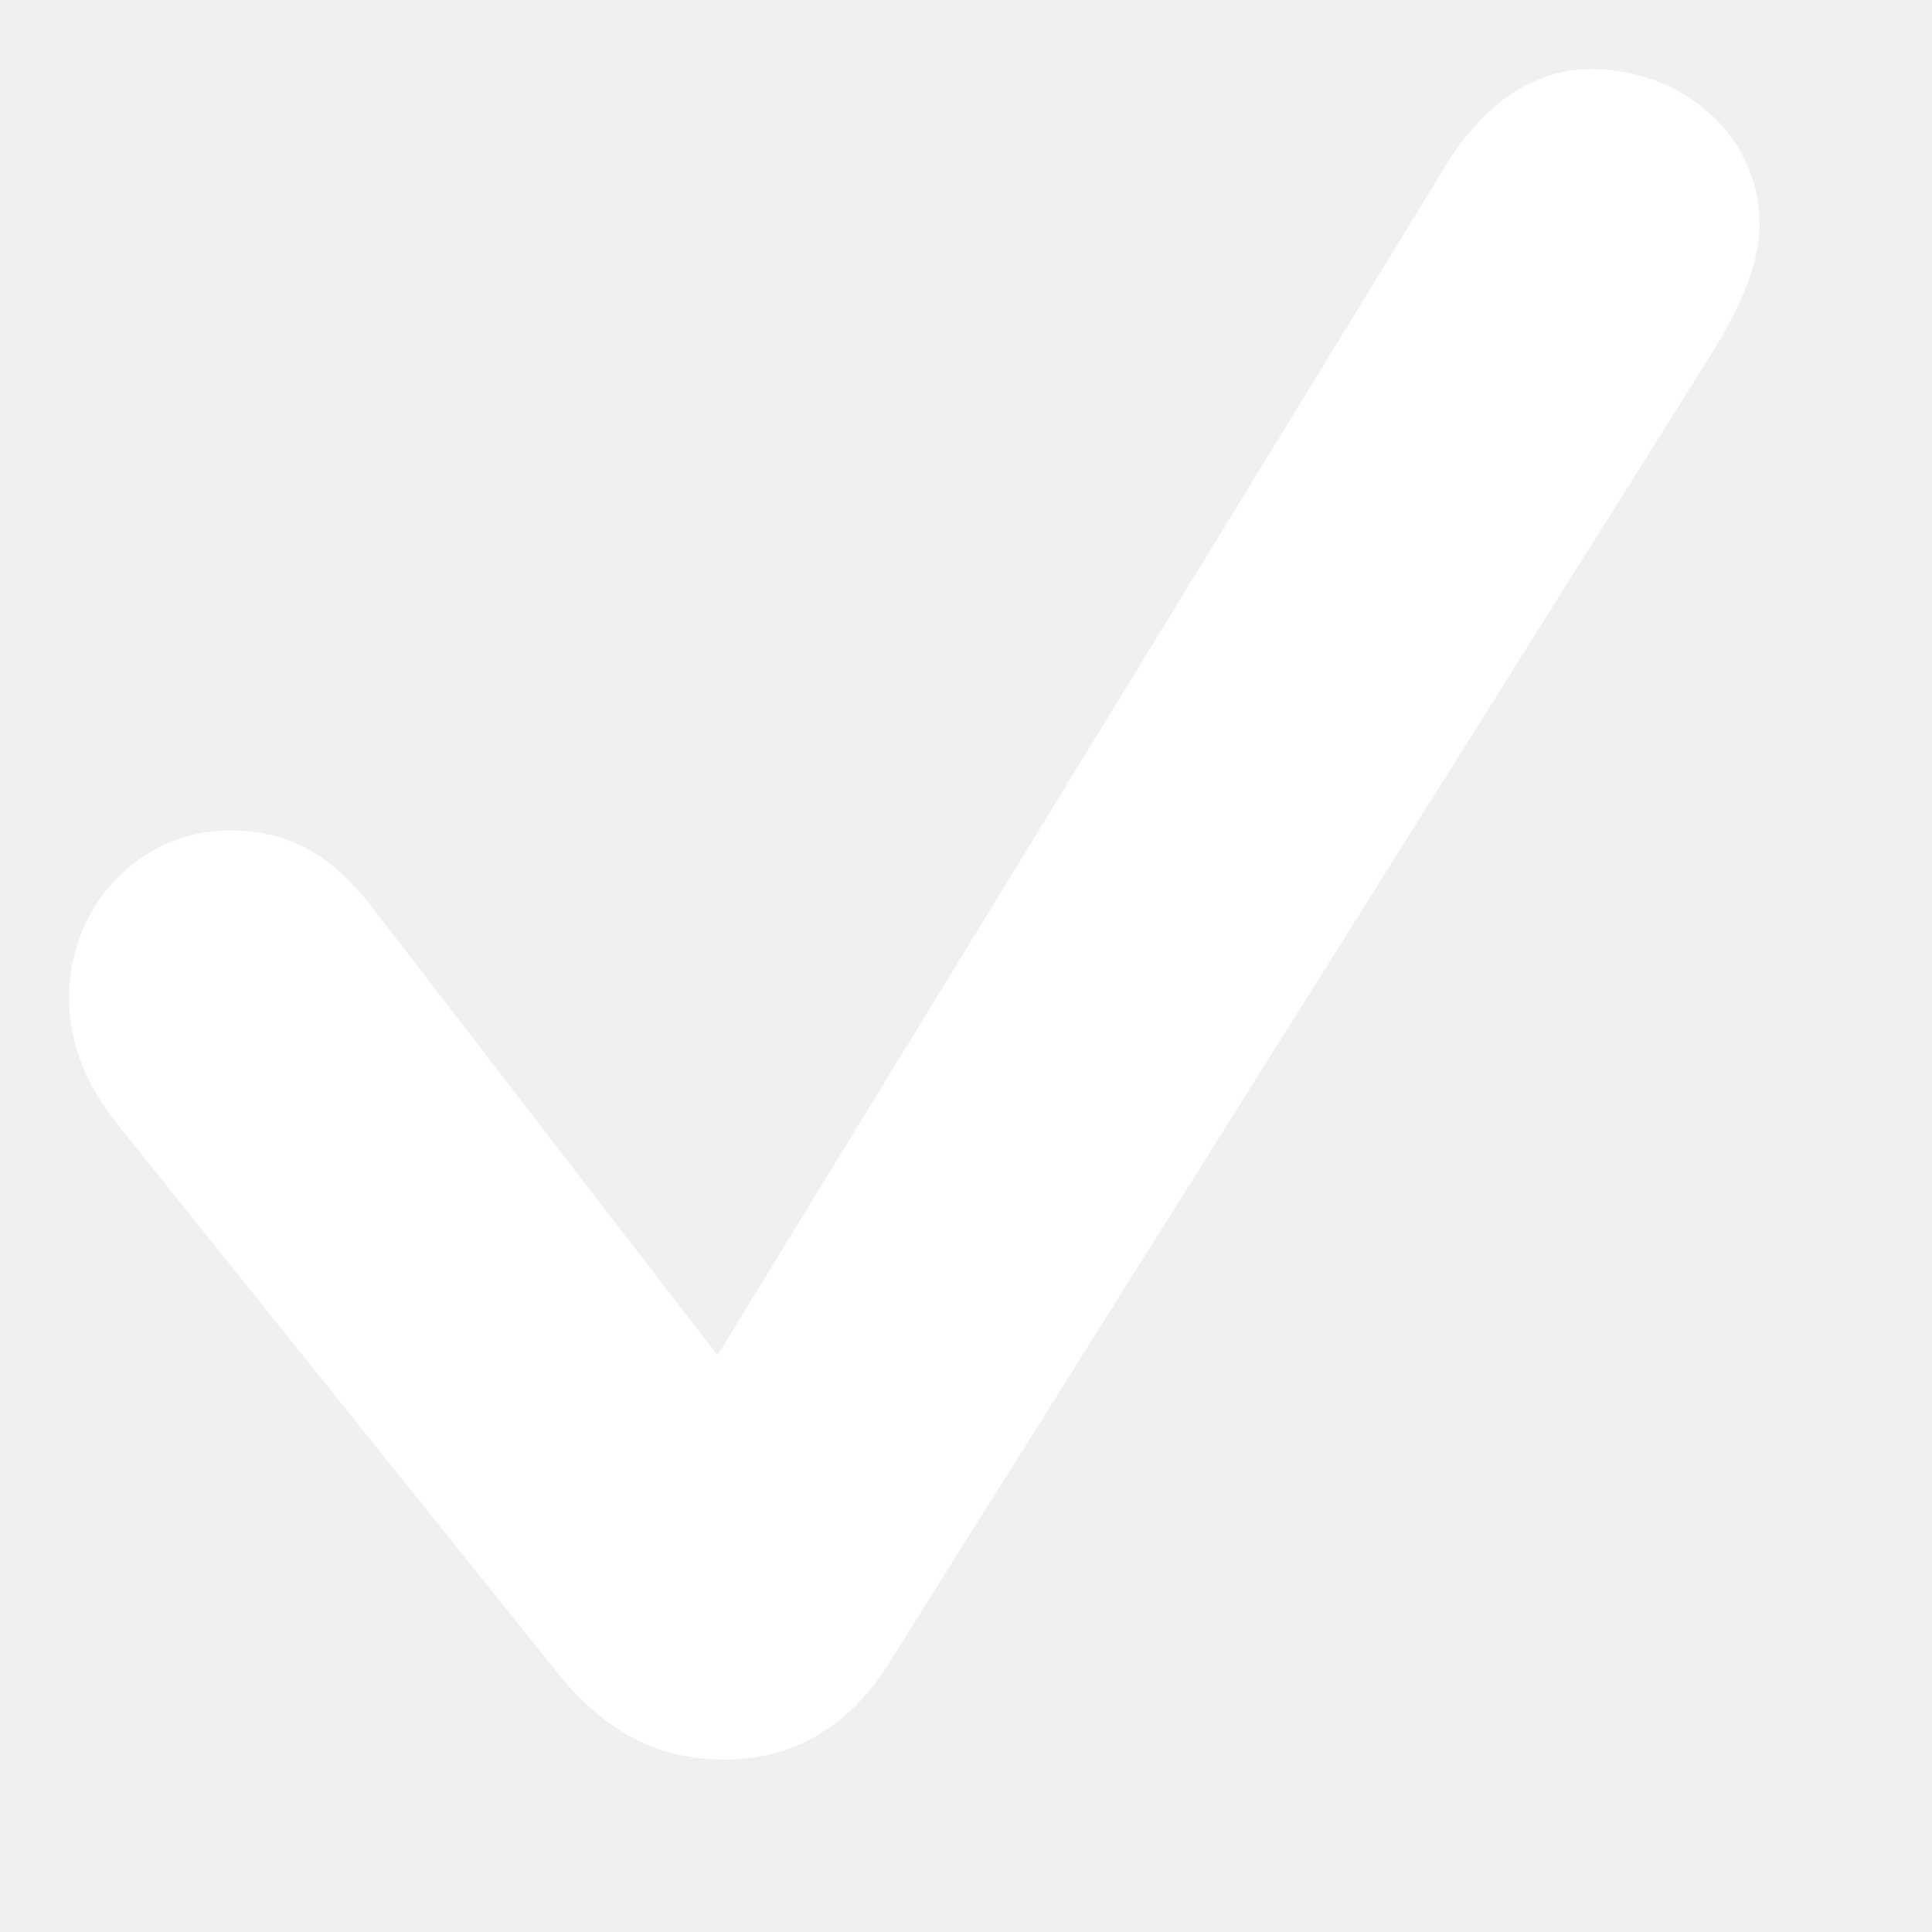
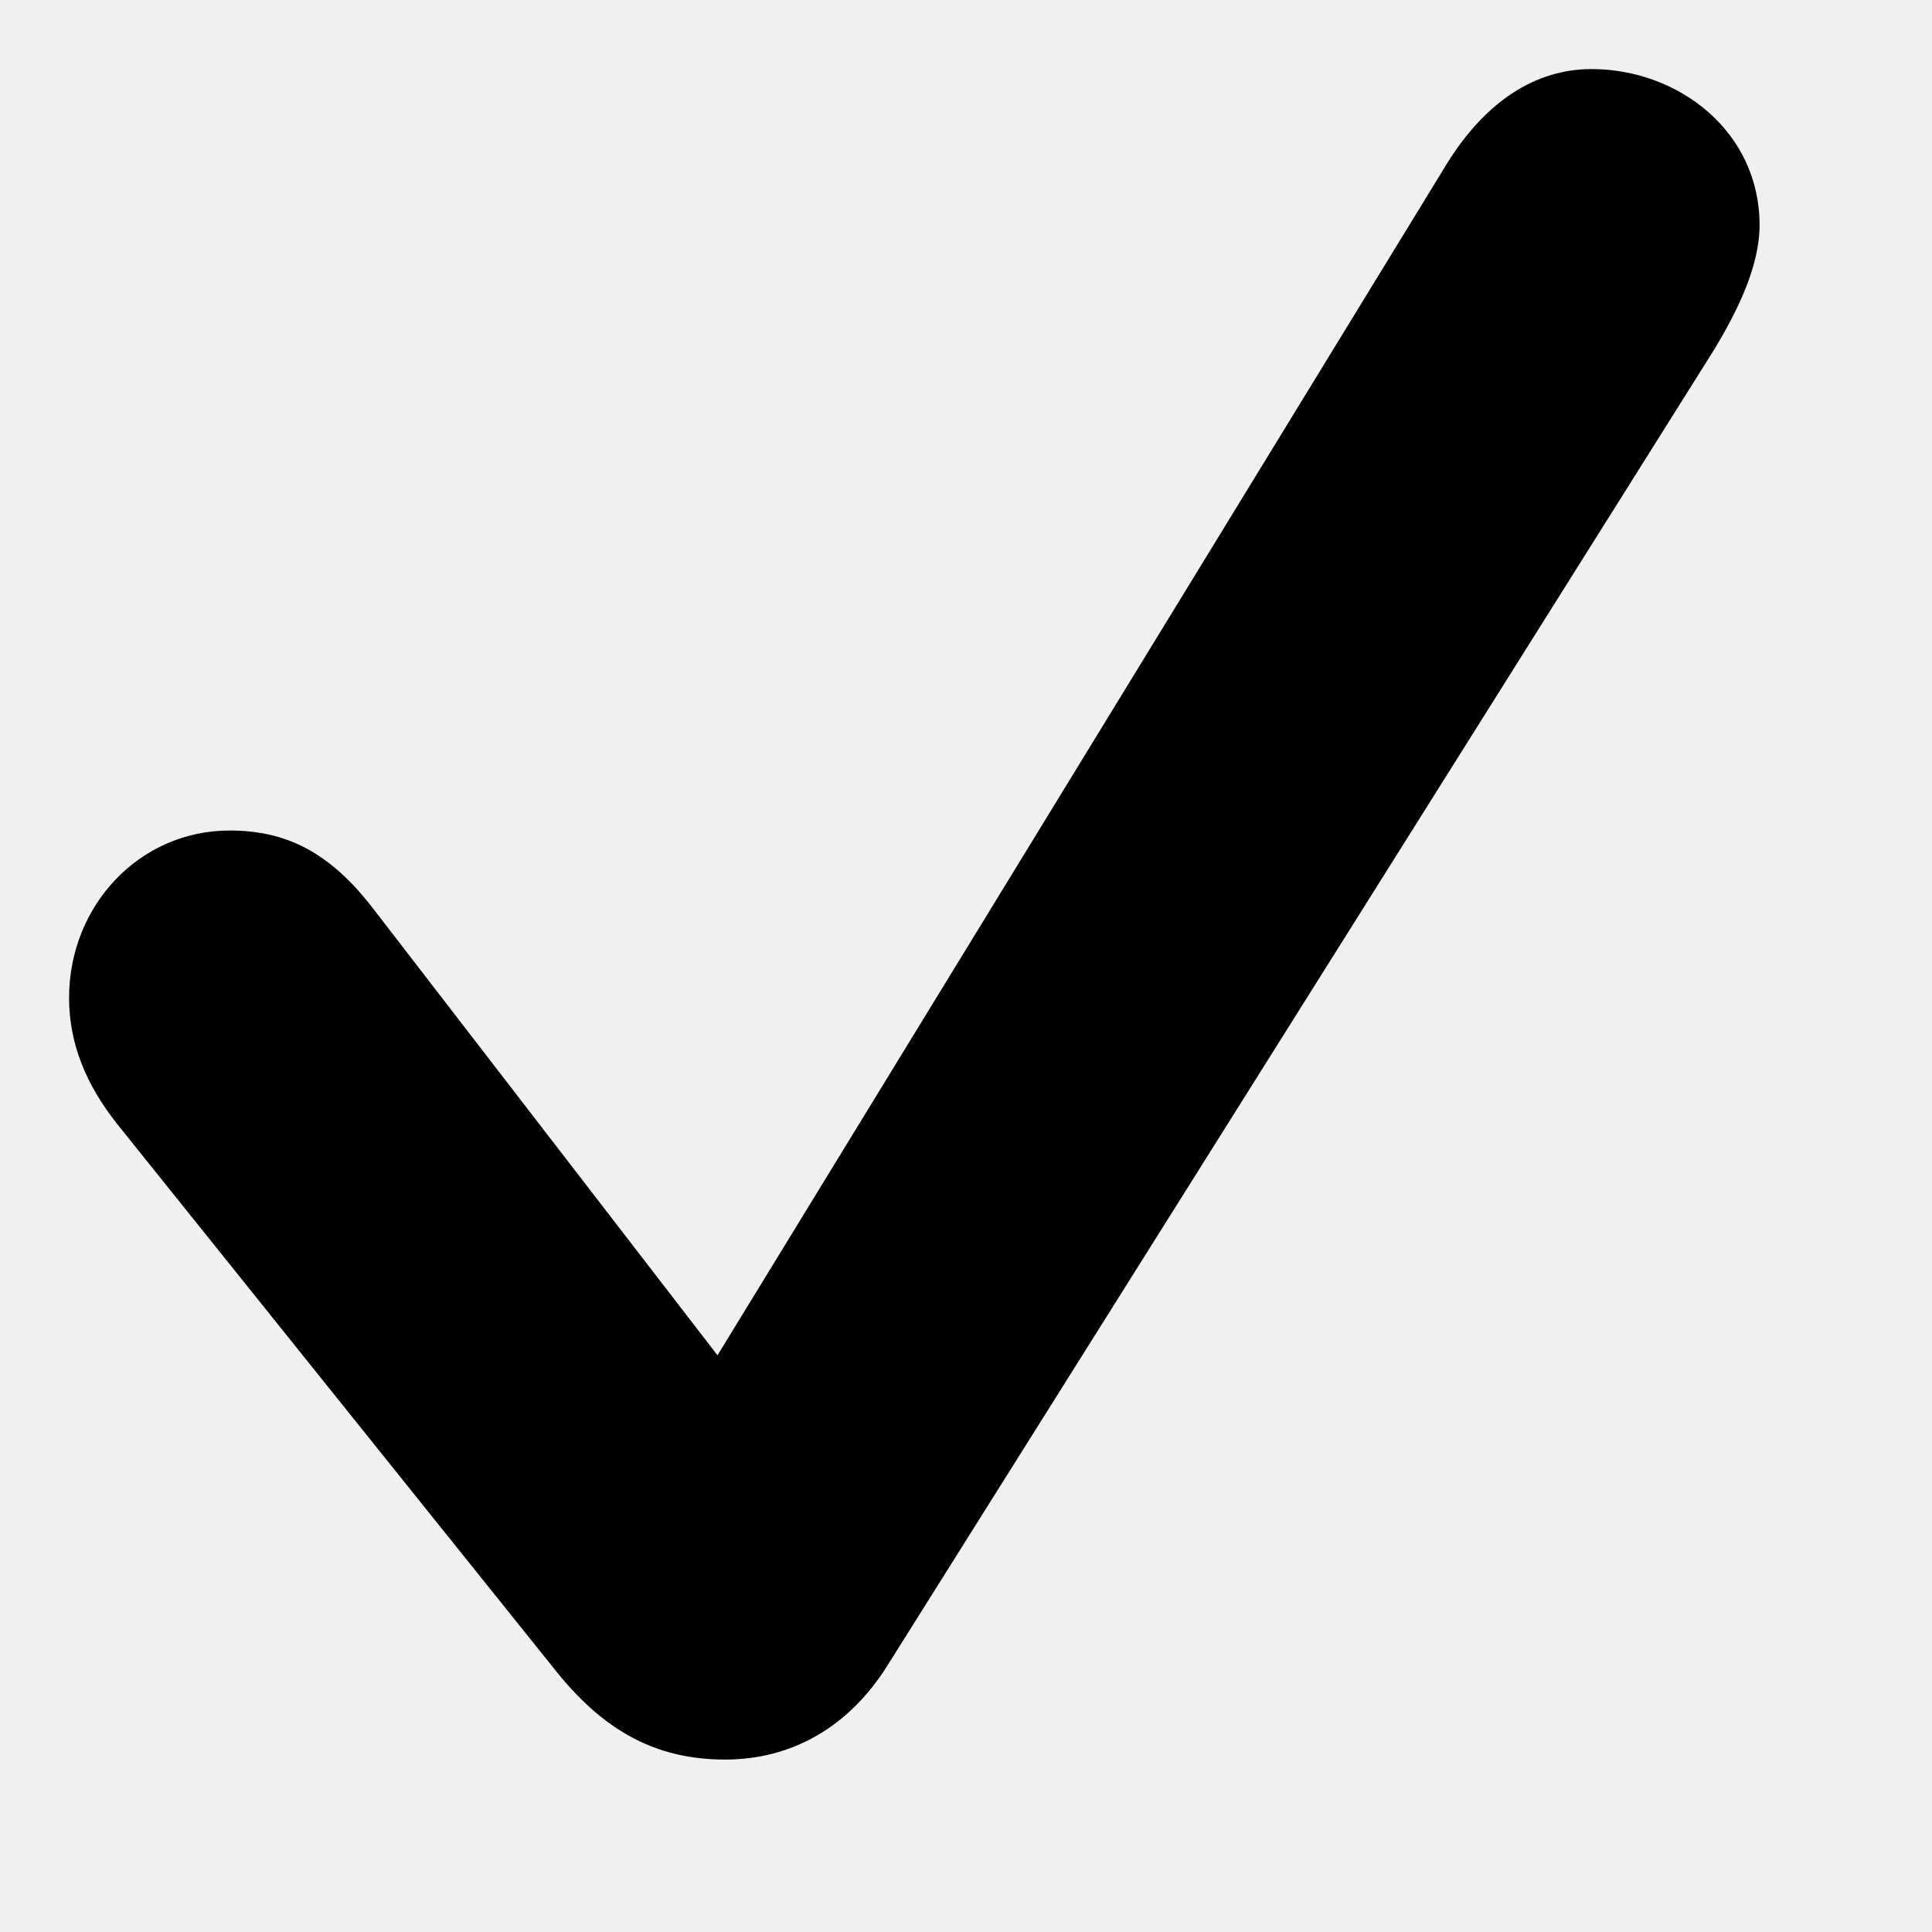
- <svg xmlns="http://www.w3.org/2000/svg" width="8" height="8" viewBox="0 0 8 8" fill="none">
-   <path d="M3.675 6.896C3.514 7.153 3.277 7.286 3.002 7.286C2.718 7.286 2.497 7.169 2.29 6.904L0.485 4.654C0.355 4.49 0.286 4.319 0.286 4.132C0.286 3.751 0.576 3.439 0.951 3.439C1.181 3.439 1.364 3.525 1.548 3.766L2.971 5.612L5.993 0.675C6.153 0.418 6.36 0.286 6.59 0.286C6.949 0.286 7.286 0.543 7.286 0.932C7.286 1.103 7.194 1.29 7.094 1.454L3.675 6.896Z" fill="white" />
+ <svg xmlns="http://www.w3.org/2000/svg" width="current" height="current" viewBox="0 0 8 8" fill="none">
+   <path d="M3.675 6.896C3.514 7.153 3.277 7.286 3.002 7.286C2.718 7.286 2.497 7.169 2.29 6.904L0.485 4.654C0.355 4.49 0.286 4.319 0.286 4.132C0.286 3.751 0.576 3.439 0.951 3.439C1.181 3.439 1.364 3.525 1.548 3.766L2.971 5.612L5.993 0.675C6.153 0.418 6.36 0.286 6.59 0.286C6.949 0.286 7.286 0.543 7.286 0.932C7.286 1.103 7.194 1.29 7.094 1.454L3.675 6.896Z" fill="currentColor" />
</svg>
